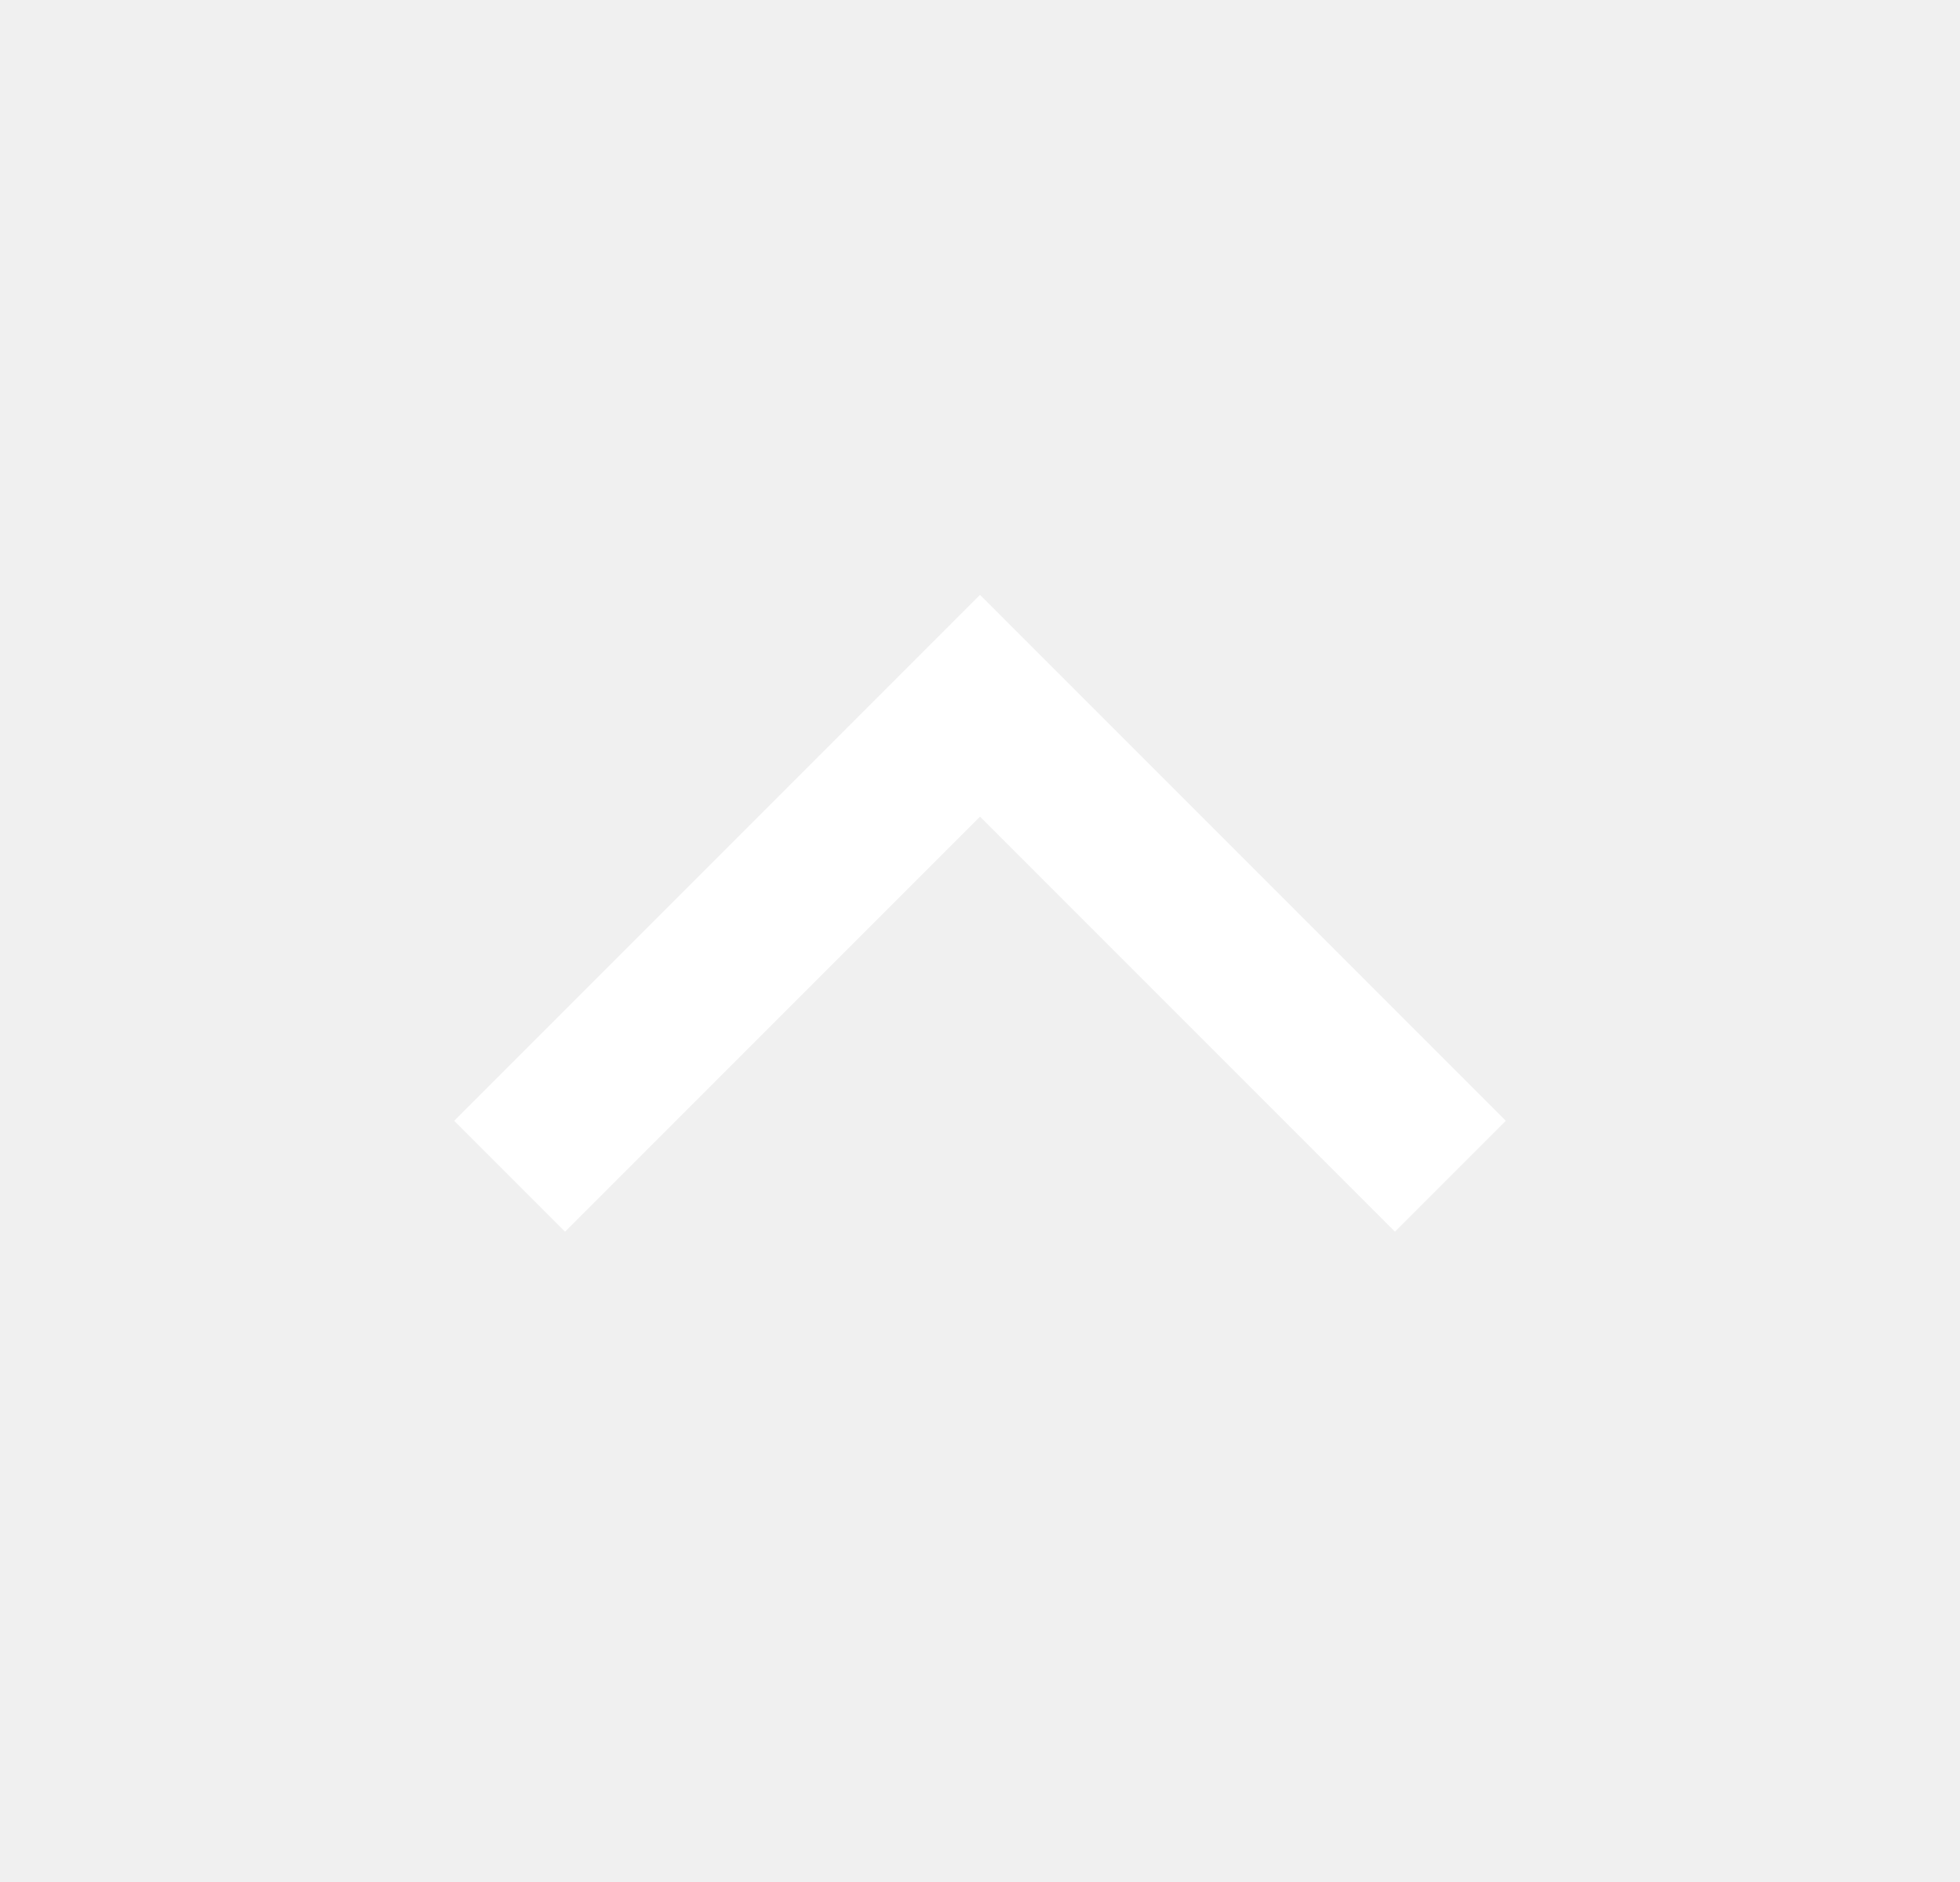
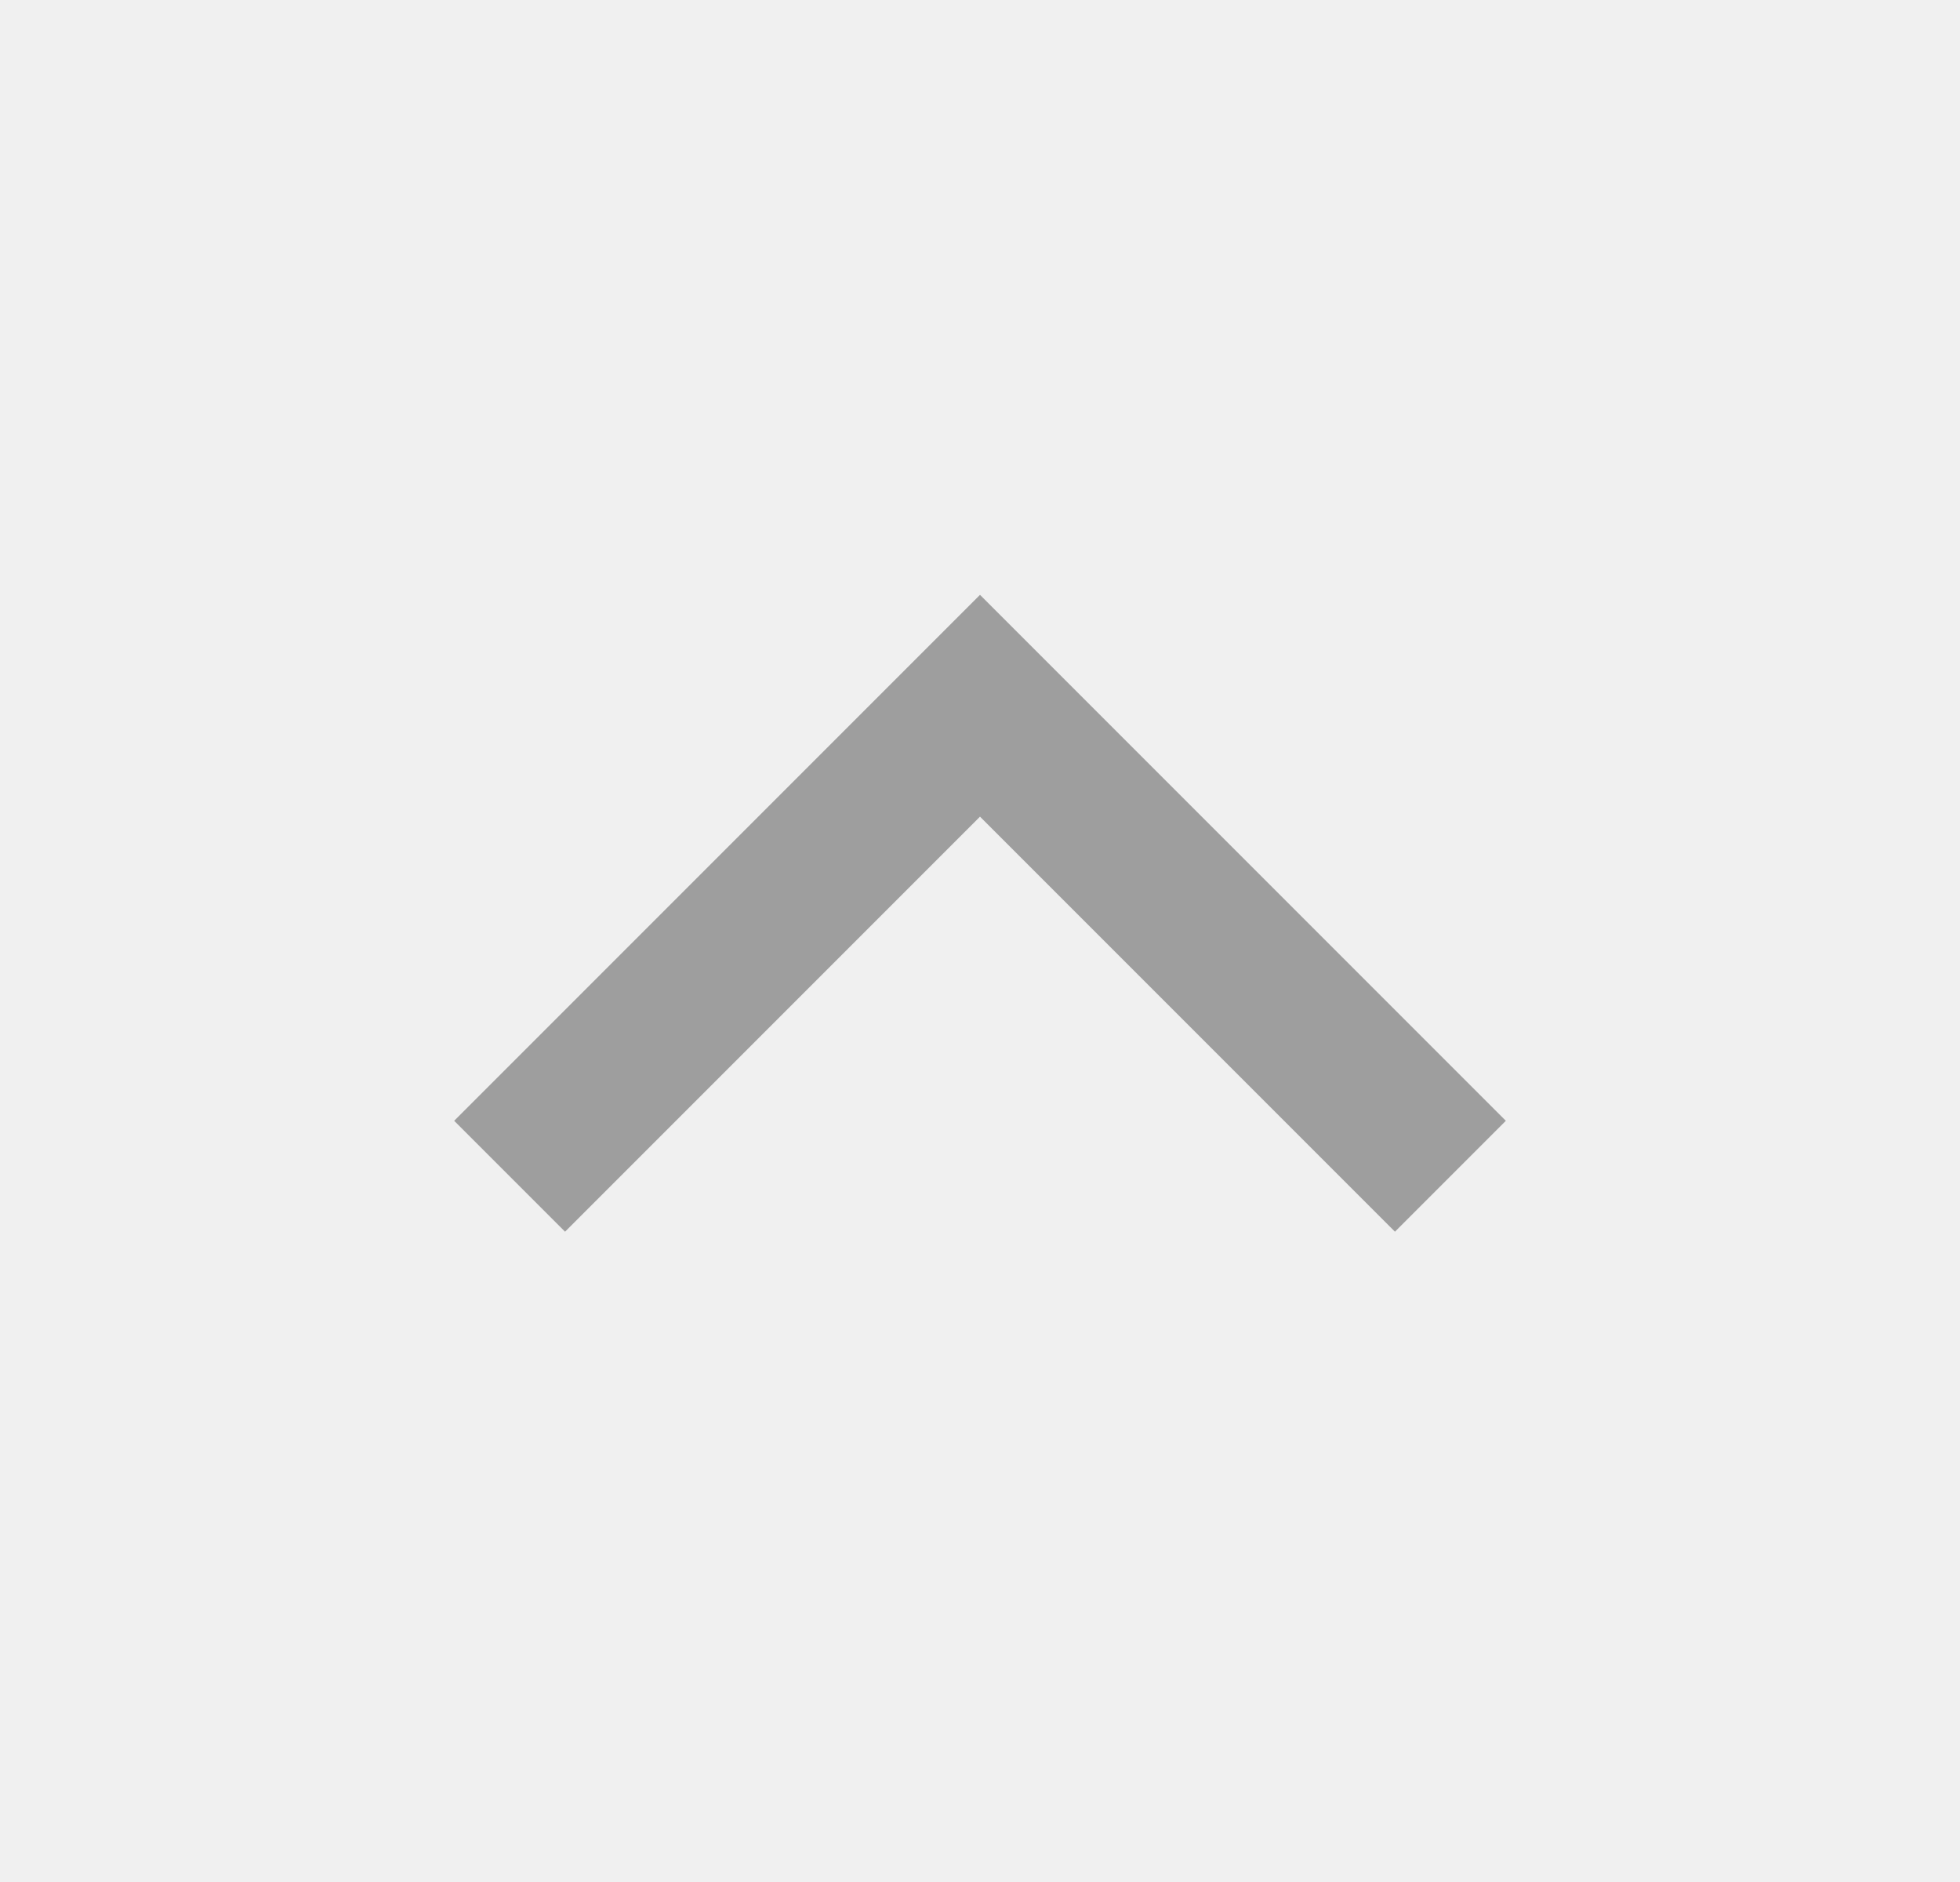
<svg xmlns="http://www.w3.org/2000/svg" width="25" height="24" viewBox="0 0 25 24" fill="none">
  <g id="Icon">
-     <path id="Vector 9" d="M18.5 15L12.5 9L6.5 15" stroke="white" stroke-width="2" />
+     <path id="Vector 9" d="M18.5 15L12.5 9L6.5 15" stroke="#9e9e9e" stroke-width="2" />
  </g>
</svg>
